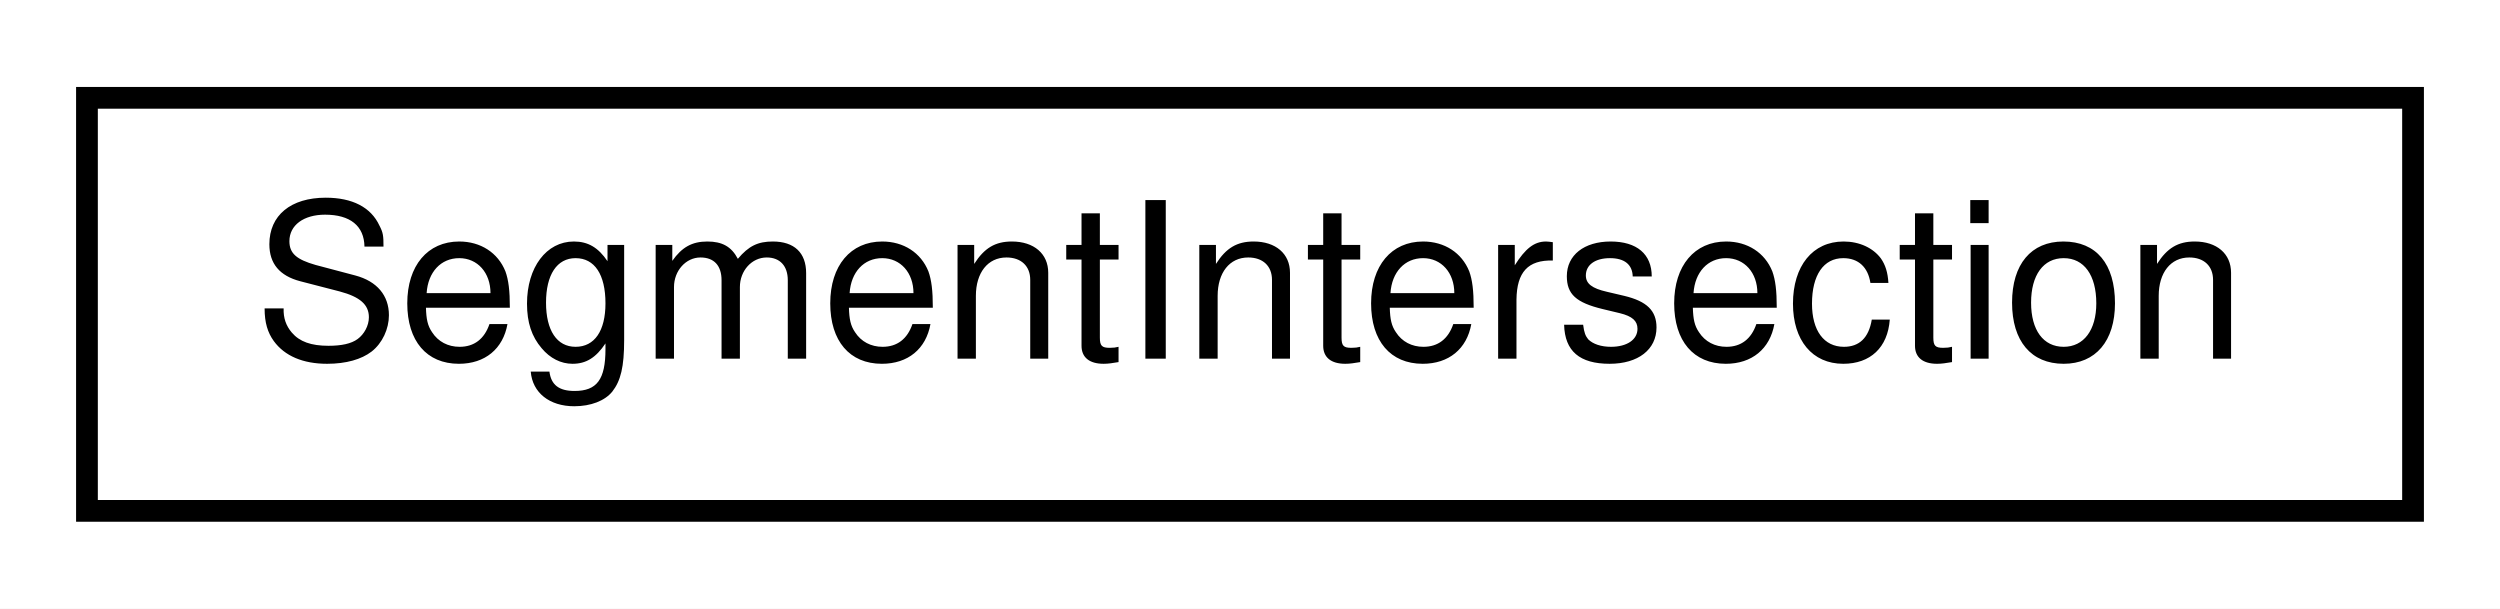
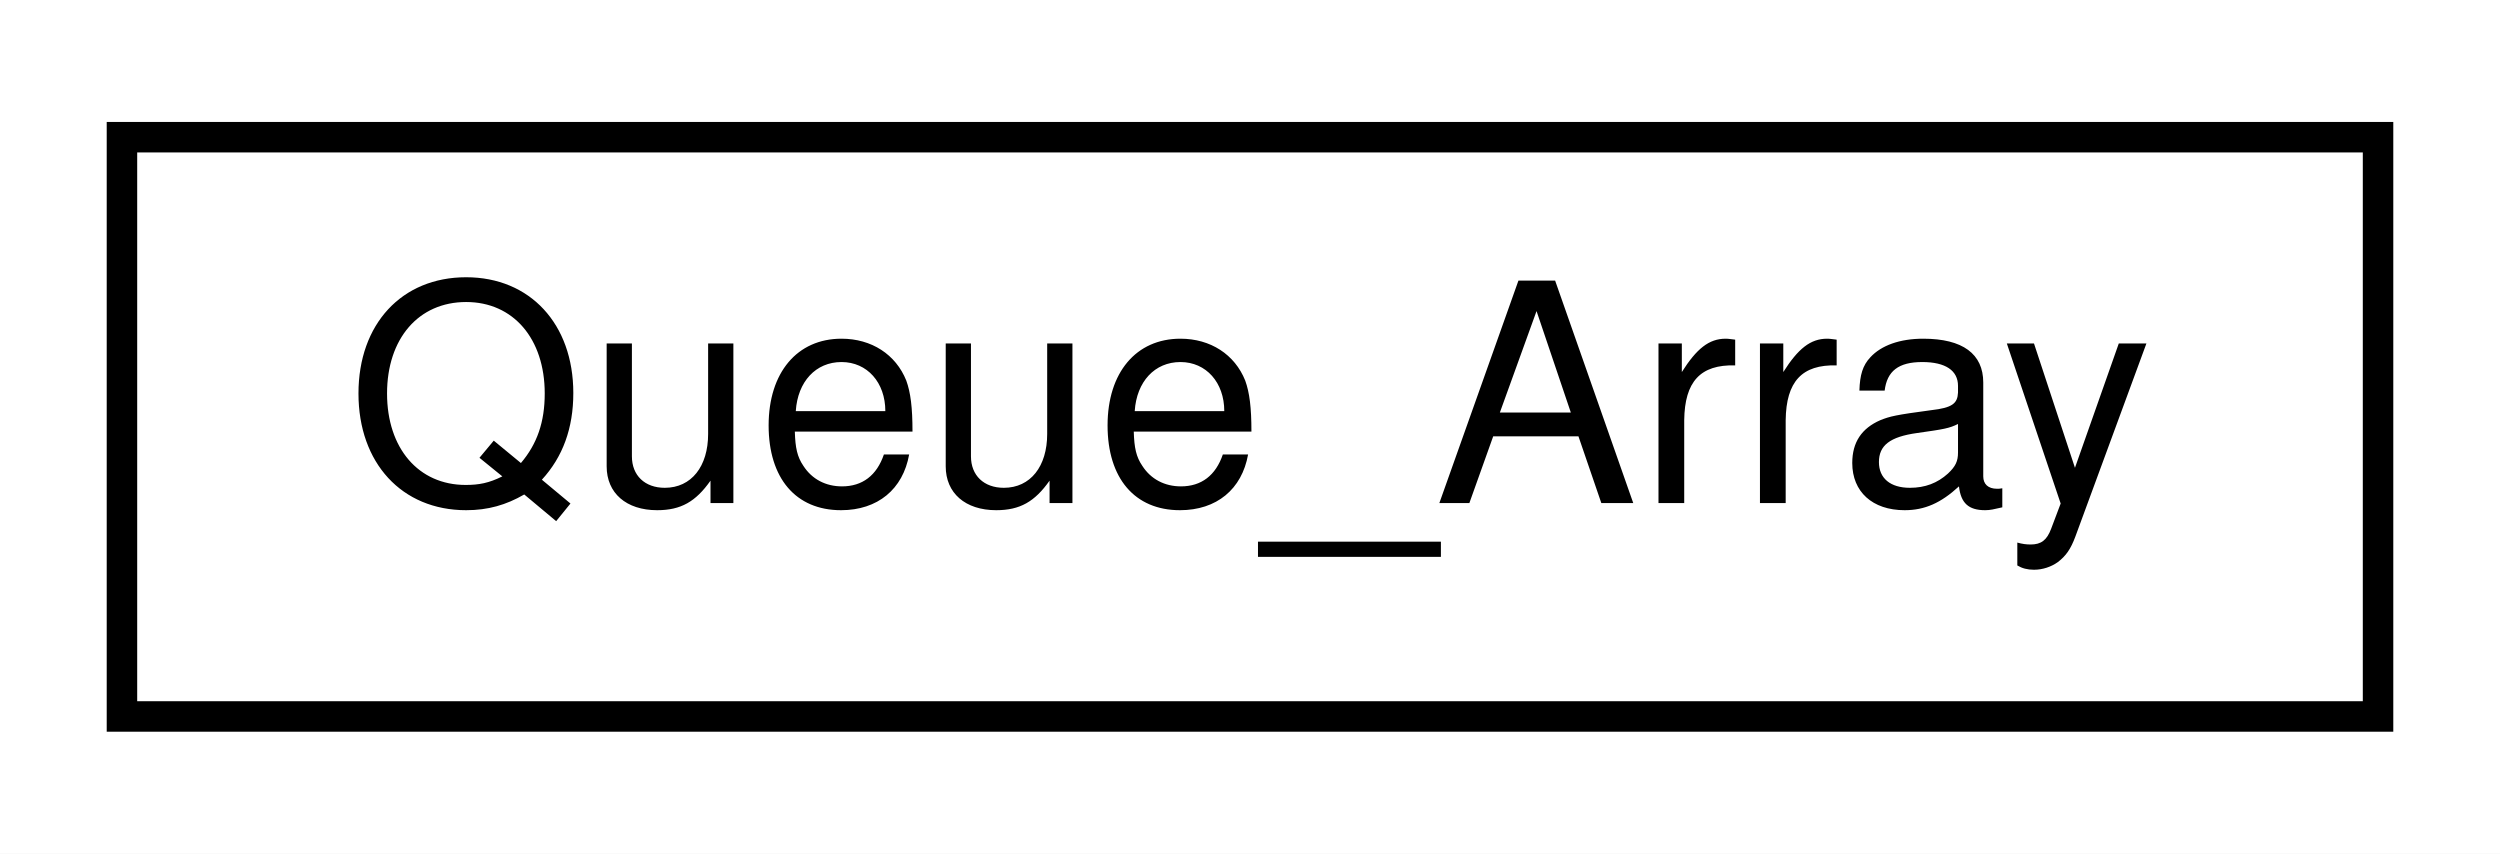
- <svg xmlns="http://www.w3.org/2000/svg" xmlns:xlink="http://www.w3.org/1999/xlink" width="115pt" height="28pt" viewBox="0.00 0.00 115.00 28.00">
+ <svg xmlns="http://www.w3.org/2000/svg" xmlns:xlink="http://www.w3.org/1999/xlink" width="82pt" height="28pt" viewBox="0.00 0.00 82.00 28.00">
  <g id="graph0" class="graph" transform="scale(1 1) rotate(0) translate(4 24)">
-     <polygon fill="white" stroke="transparent" points="-4,4 -4,-24 111,-24 111,4 -4,4" />
+     <polygon fill="white" stroke="transparent" points="-4,4 -4,-24 78,-24 78,4 -4,4" />
    <g id="node1" class="node">
      <g id="a_node1">
-         <a xlink:href="d4/db4/struct_segment_intersection.html" target="_top" xlink:title=" ">
-           <polygon fill="white" stroke="black" points="0,-0.5 0,-19.5 107,-19.5 107,-0.5 0,-0.5" />
-           <text text-anchor="middle" x="53.5" y="-7.5" font-family="Helvetica,sans-Serif" font-size="10.00">SegmentIntersection</text>
+         <a xlink:href="d0/dd2/class_queue___array.html" target="_top" xlink:title=" ">
+           <polygon fill="white" stroke="black" points="0,-0.5 0,-19.5 74,-19.5 74,-0.5 0,-0.5" />
+           <text text-anchor="middle" x="37" y="-7.5" font-family="Helvetica,sans-Serif" font-size="10.00">Queue_Array</text>
        </a>
      </g>
    </g>
  </g>
</svg>
